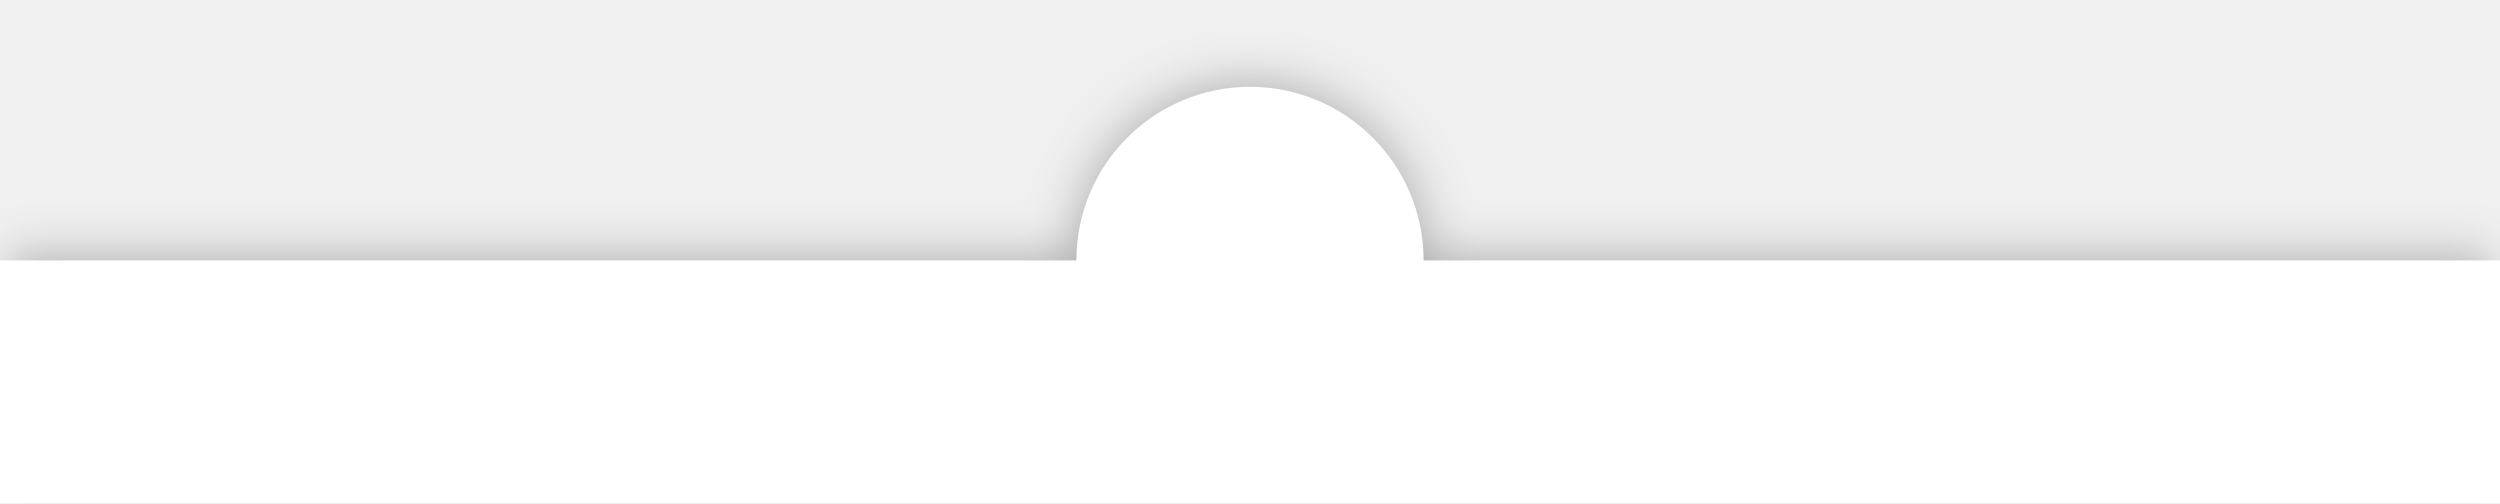
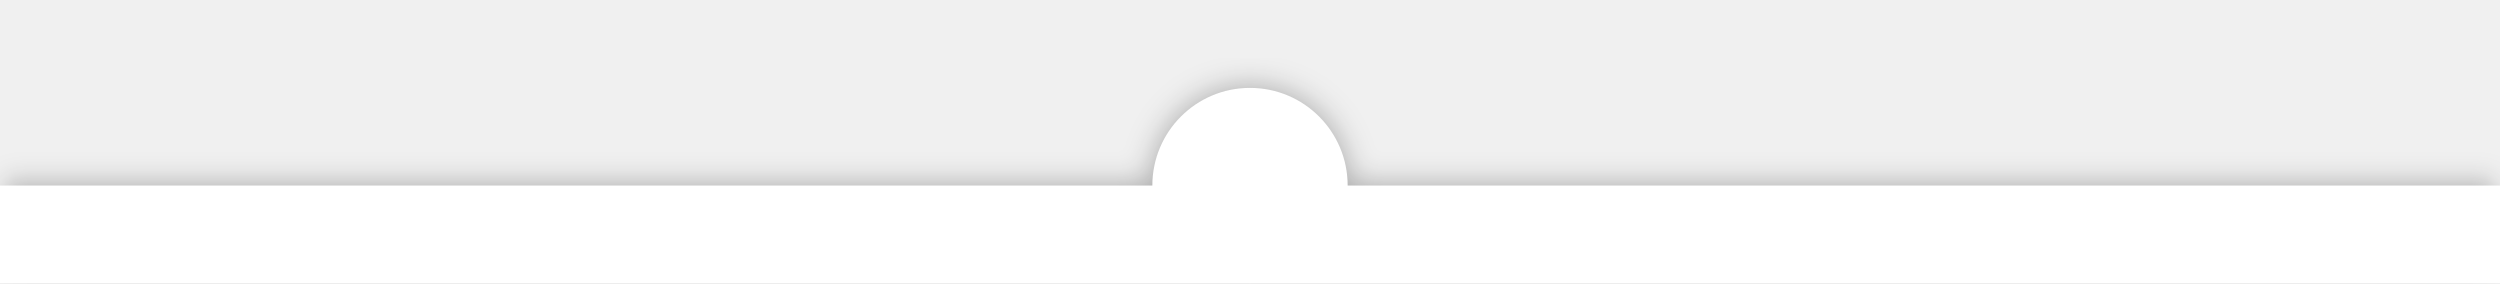
- <svg xmlns="http://www.w3.org/2000/svg" width="1440" height="290" viewBox="0 0 1440 290" fill="none">
+ <svg xmlns="http://www.w3.org/2000/svg" width="2560" height="290" viewBox="0 0 2560 290" fill="none">
  <g clip-path="url(#clip0)">
    <g filter="url(#filter0_d)">
-       <path d="M820 150C820 205.228 775.228 250 720 250C664.772 250 620 205.228 620 150C620 94.772 664.772 50 720 50C775.228 50 820 94.772 820 150Z" fill="white" />
-       <path d="M0 150H1440V290H0V150Z" fill="white" />
+       <path d="M1380 190C1380 245.228 1335.23 290 1280 290C1224.77 290 1180 245.228 1180 190C1180 134.772 1224.77 90 1280 90C1335.23 90 1380 134.772 1380 190Z" fill="white" />
+       <path d="M0 190H2560V290H0V190Z" fill="white" />
    </g>
  </g>
  <defs>
-     <filter id="filter0_d" x="-30" y="20" width="1500" height="300" filterUnits="userSpaceOnUse" color-interpolation-filters="sRGB">
+     <filter id="filter0_d" x="-30" y="60" width="2620" height="260" filterUnits="userSpaceOnUse" color-interpolation-filters="sRGB">
      <feFlood flood-opacity="0" result="BackgroundImageFix" />
      <feColorMatrix in="SourceAlpha" type="matrix" values="0 0 0 0 0 0 0 0 0 0 0 0 0 0 0 0 0 0 127 0" />
      <feOffset />
      <feGaussianBlur stdDeviation="15" />
      <feColorMatrix type="matrix" values="0 0 0 0 0 0 0 0 0 0 0 0 0 0 0 0 0 0 0.3 0" />
      <feBlend mode="normal" in2="BackgroundImageFix" result="effect1_dropShadow" />
      <feBlend mode="normal" in="SourceGraphic" in2="effect1_dropShadow" result="shape" />
    </filter>
    <clipPath id="clip0">
-       <rect width="1440" height="290" fill="white" />
+       <rect width="2560" height="290" fill="white" />
    </clipPath>
  </defs>
</svg>
